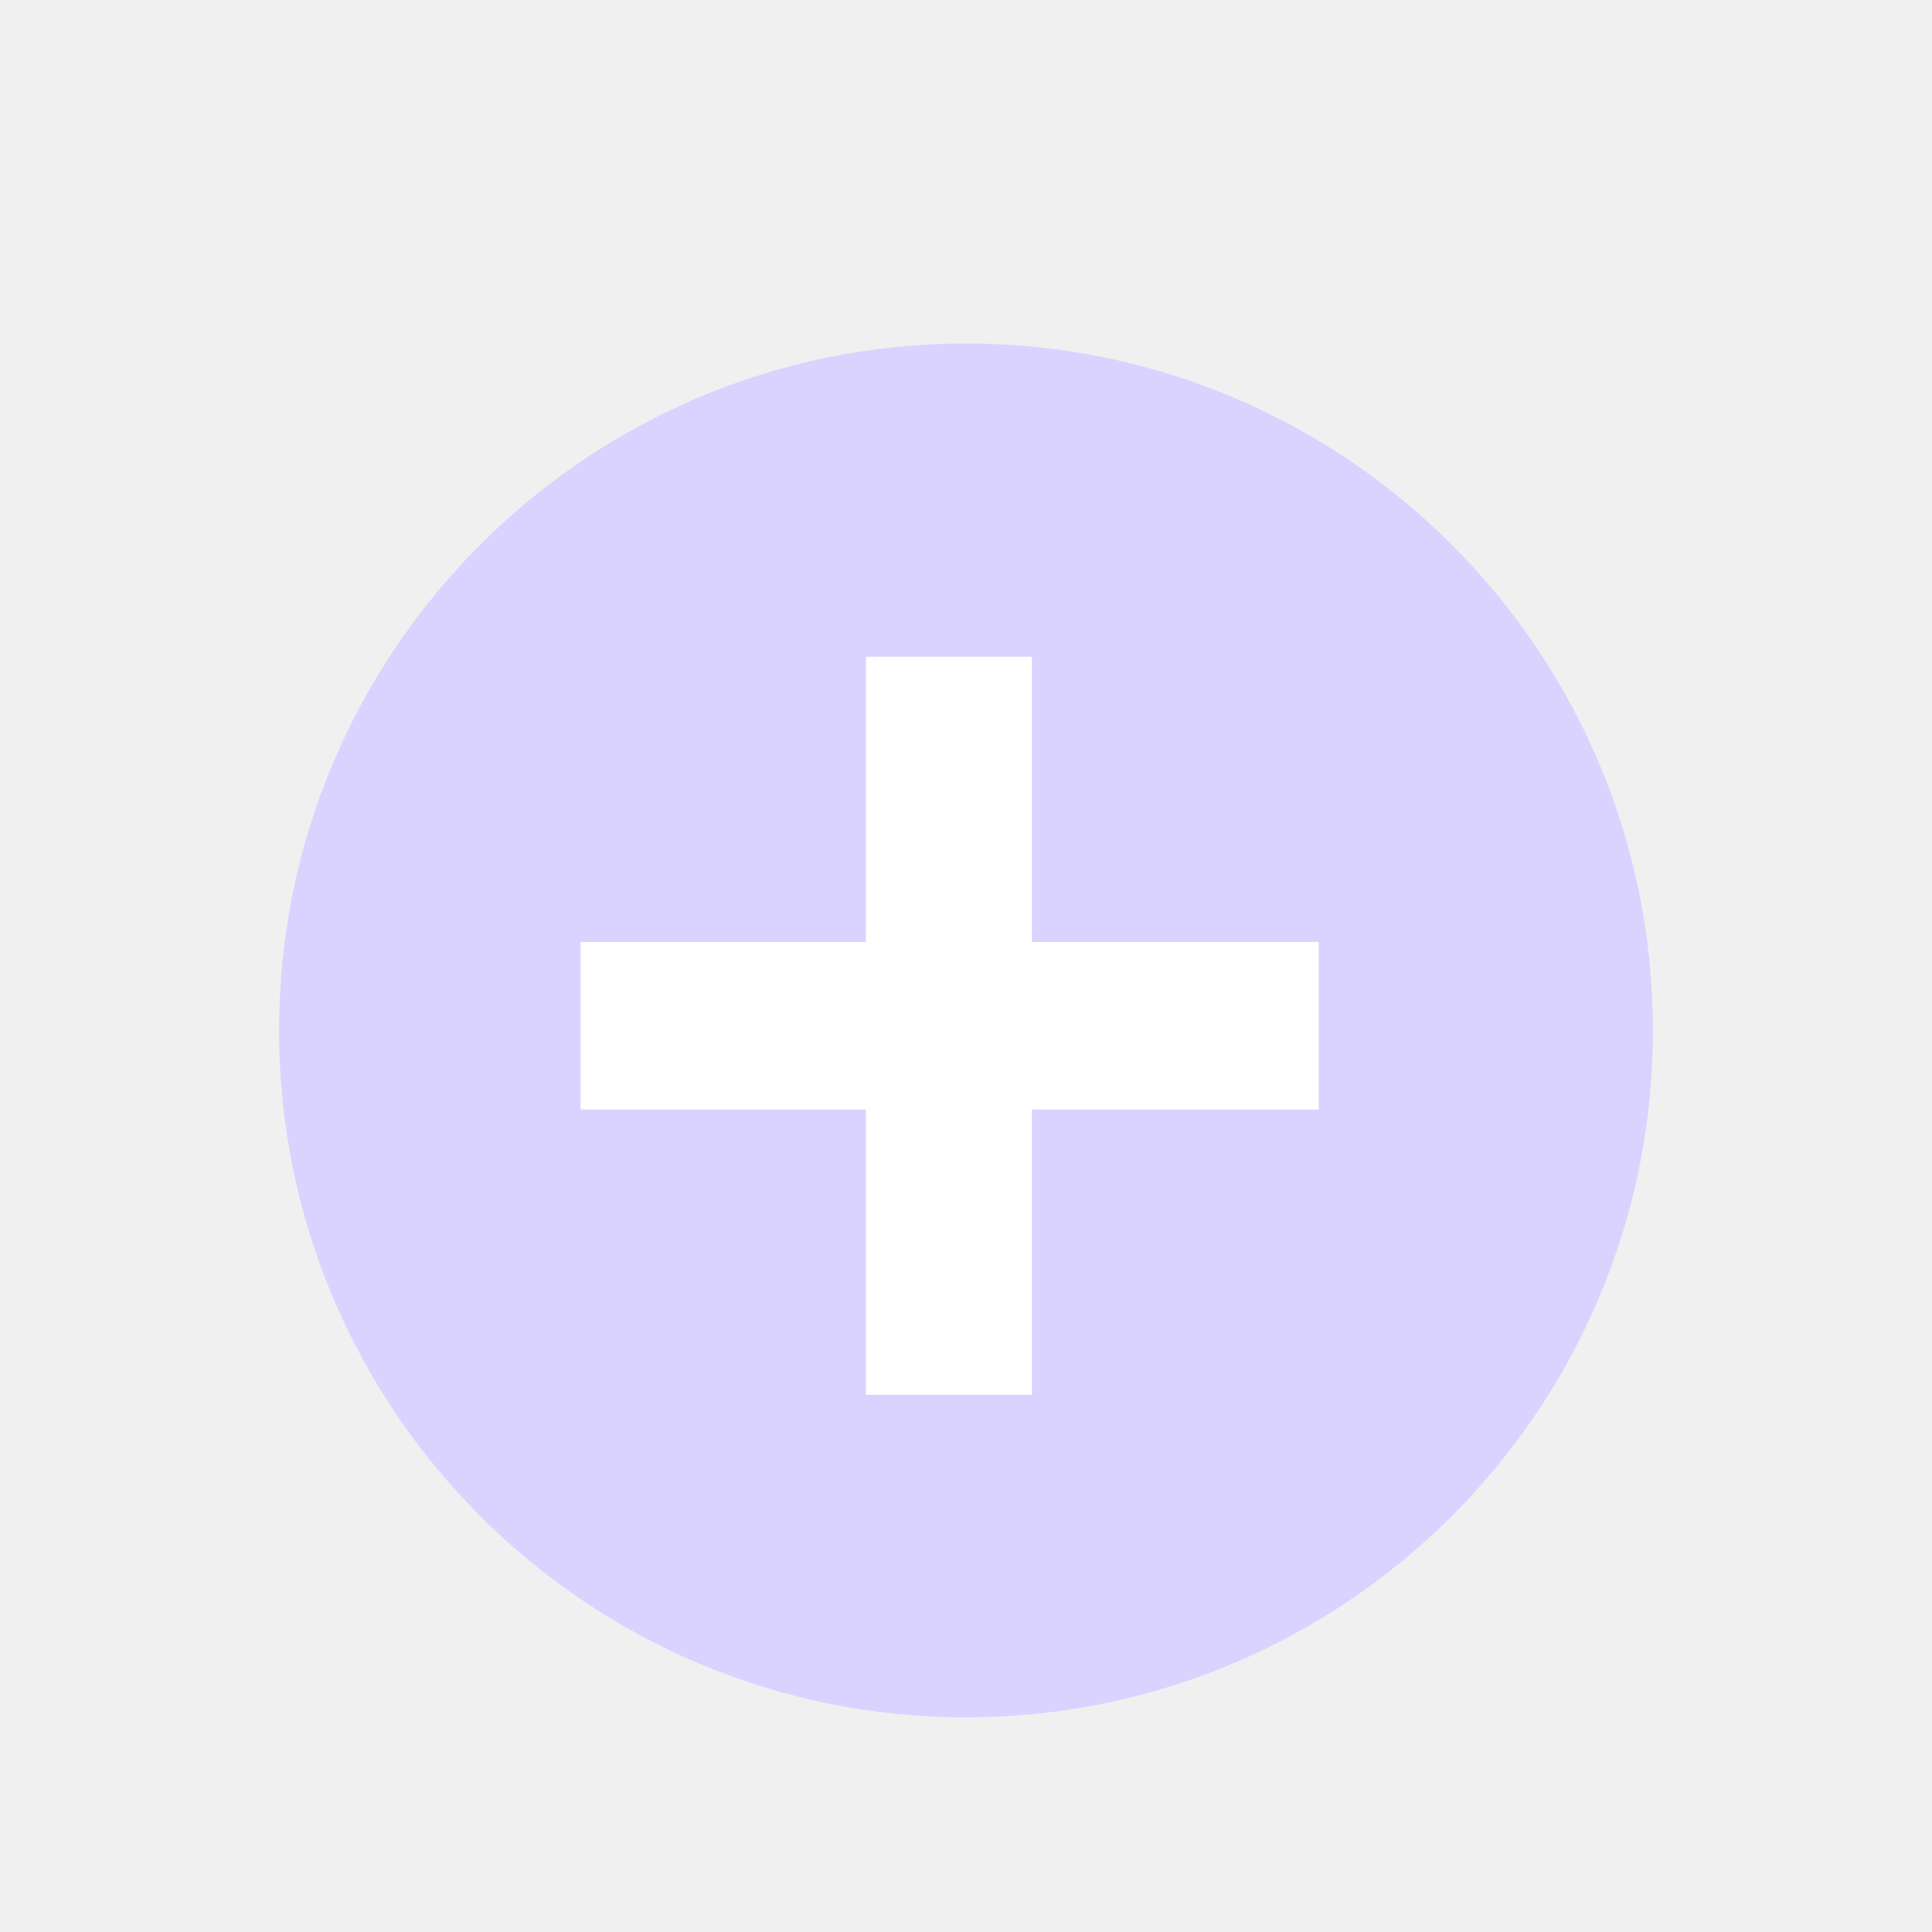
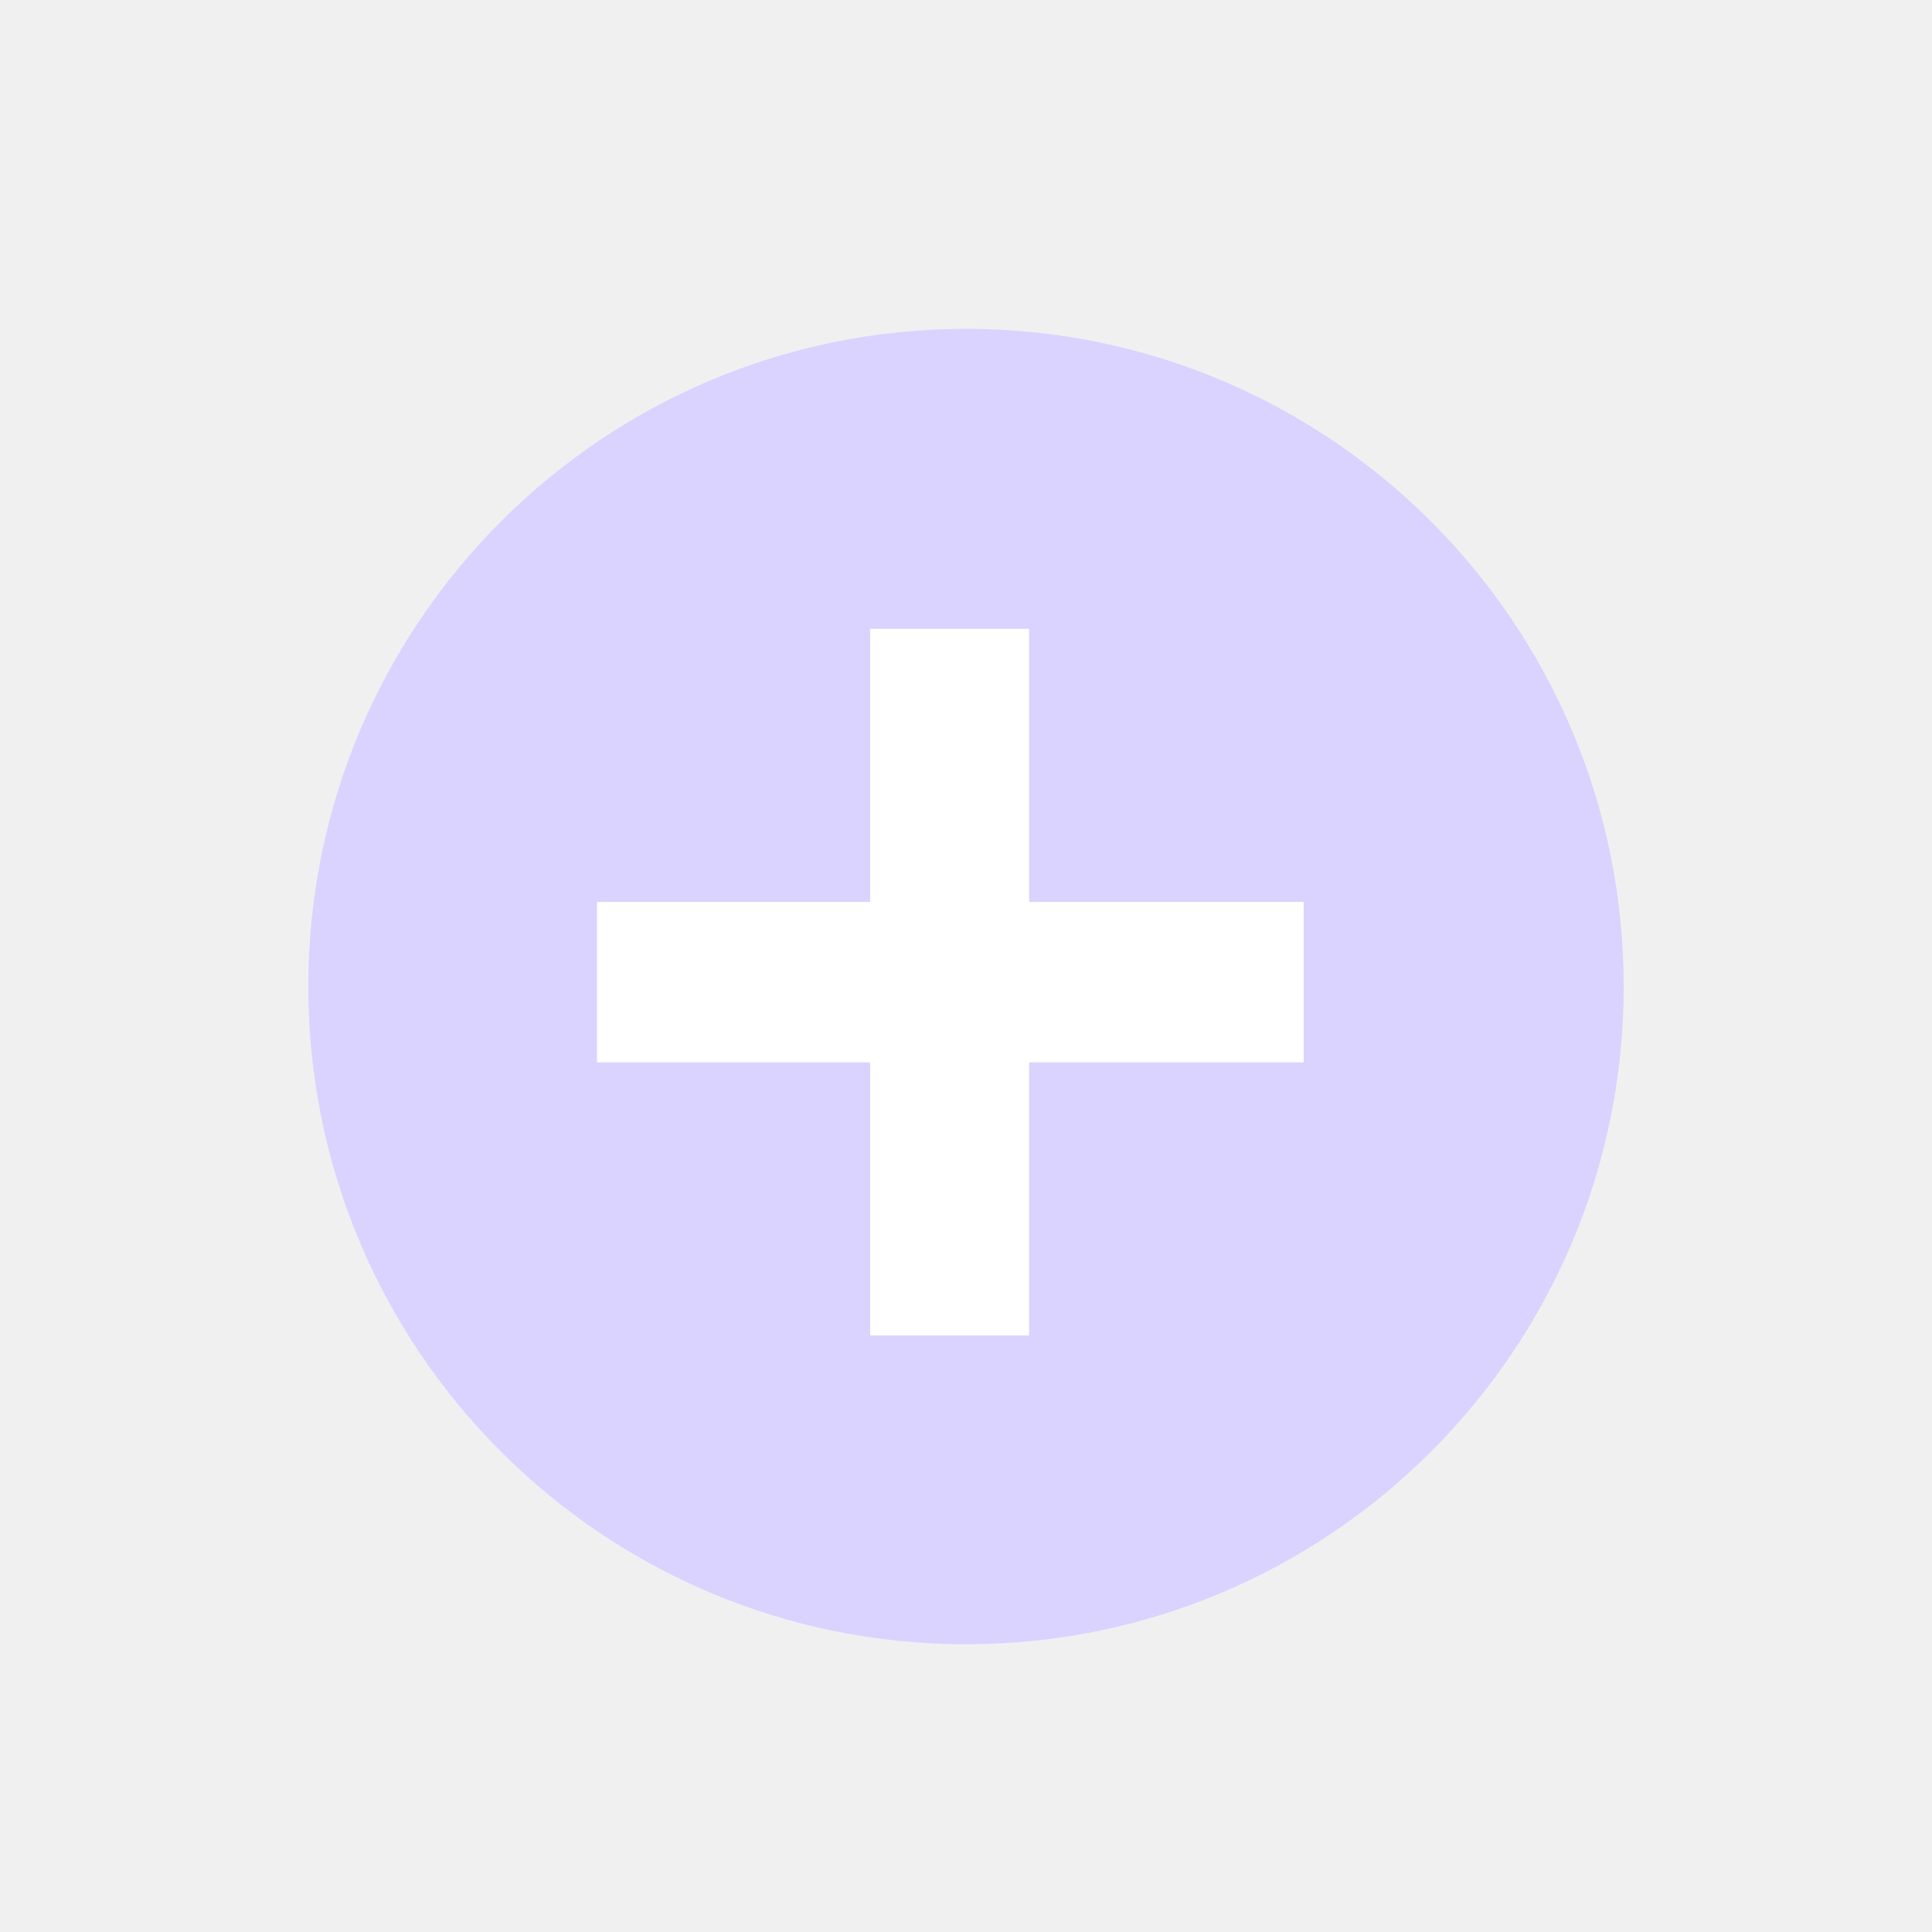
- <svg xmlns="http://www.w3.org/2000/svg" width="32" height="32" viewBox="0 0 32 45" fill="none">
+ <svg xmlns="http://www.w3.org/2000/svg" width="32" height="32" viewBox="0 0 32 47" fill="none">
  <circle cx="16" cy="24" r="16" fill="#DAD3FF" />
  <path d="M13.668 25.844H7.023V21.941H13.668V15.297H17.535V21.941H24.215V25.844H17.535V32.488H13.668V25.844Z" fill="white" />
</svg>
